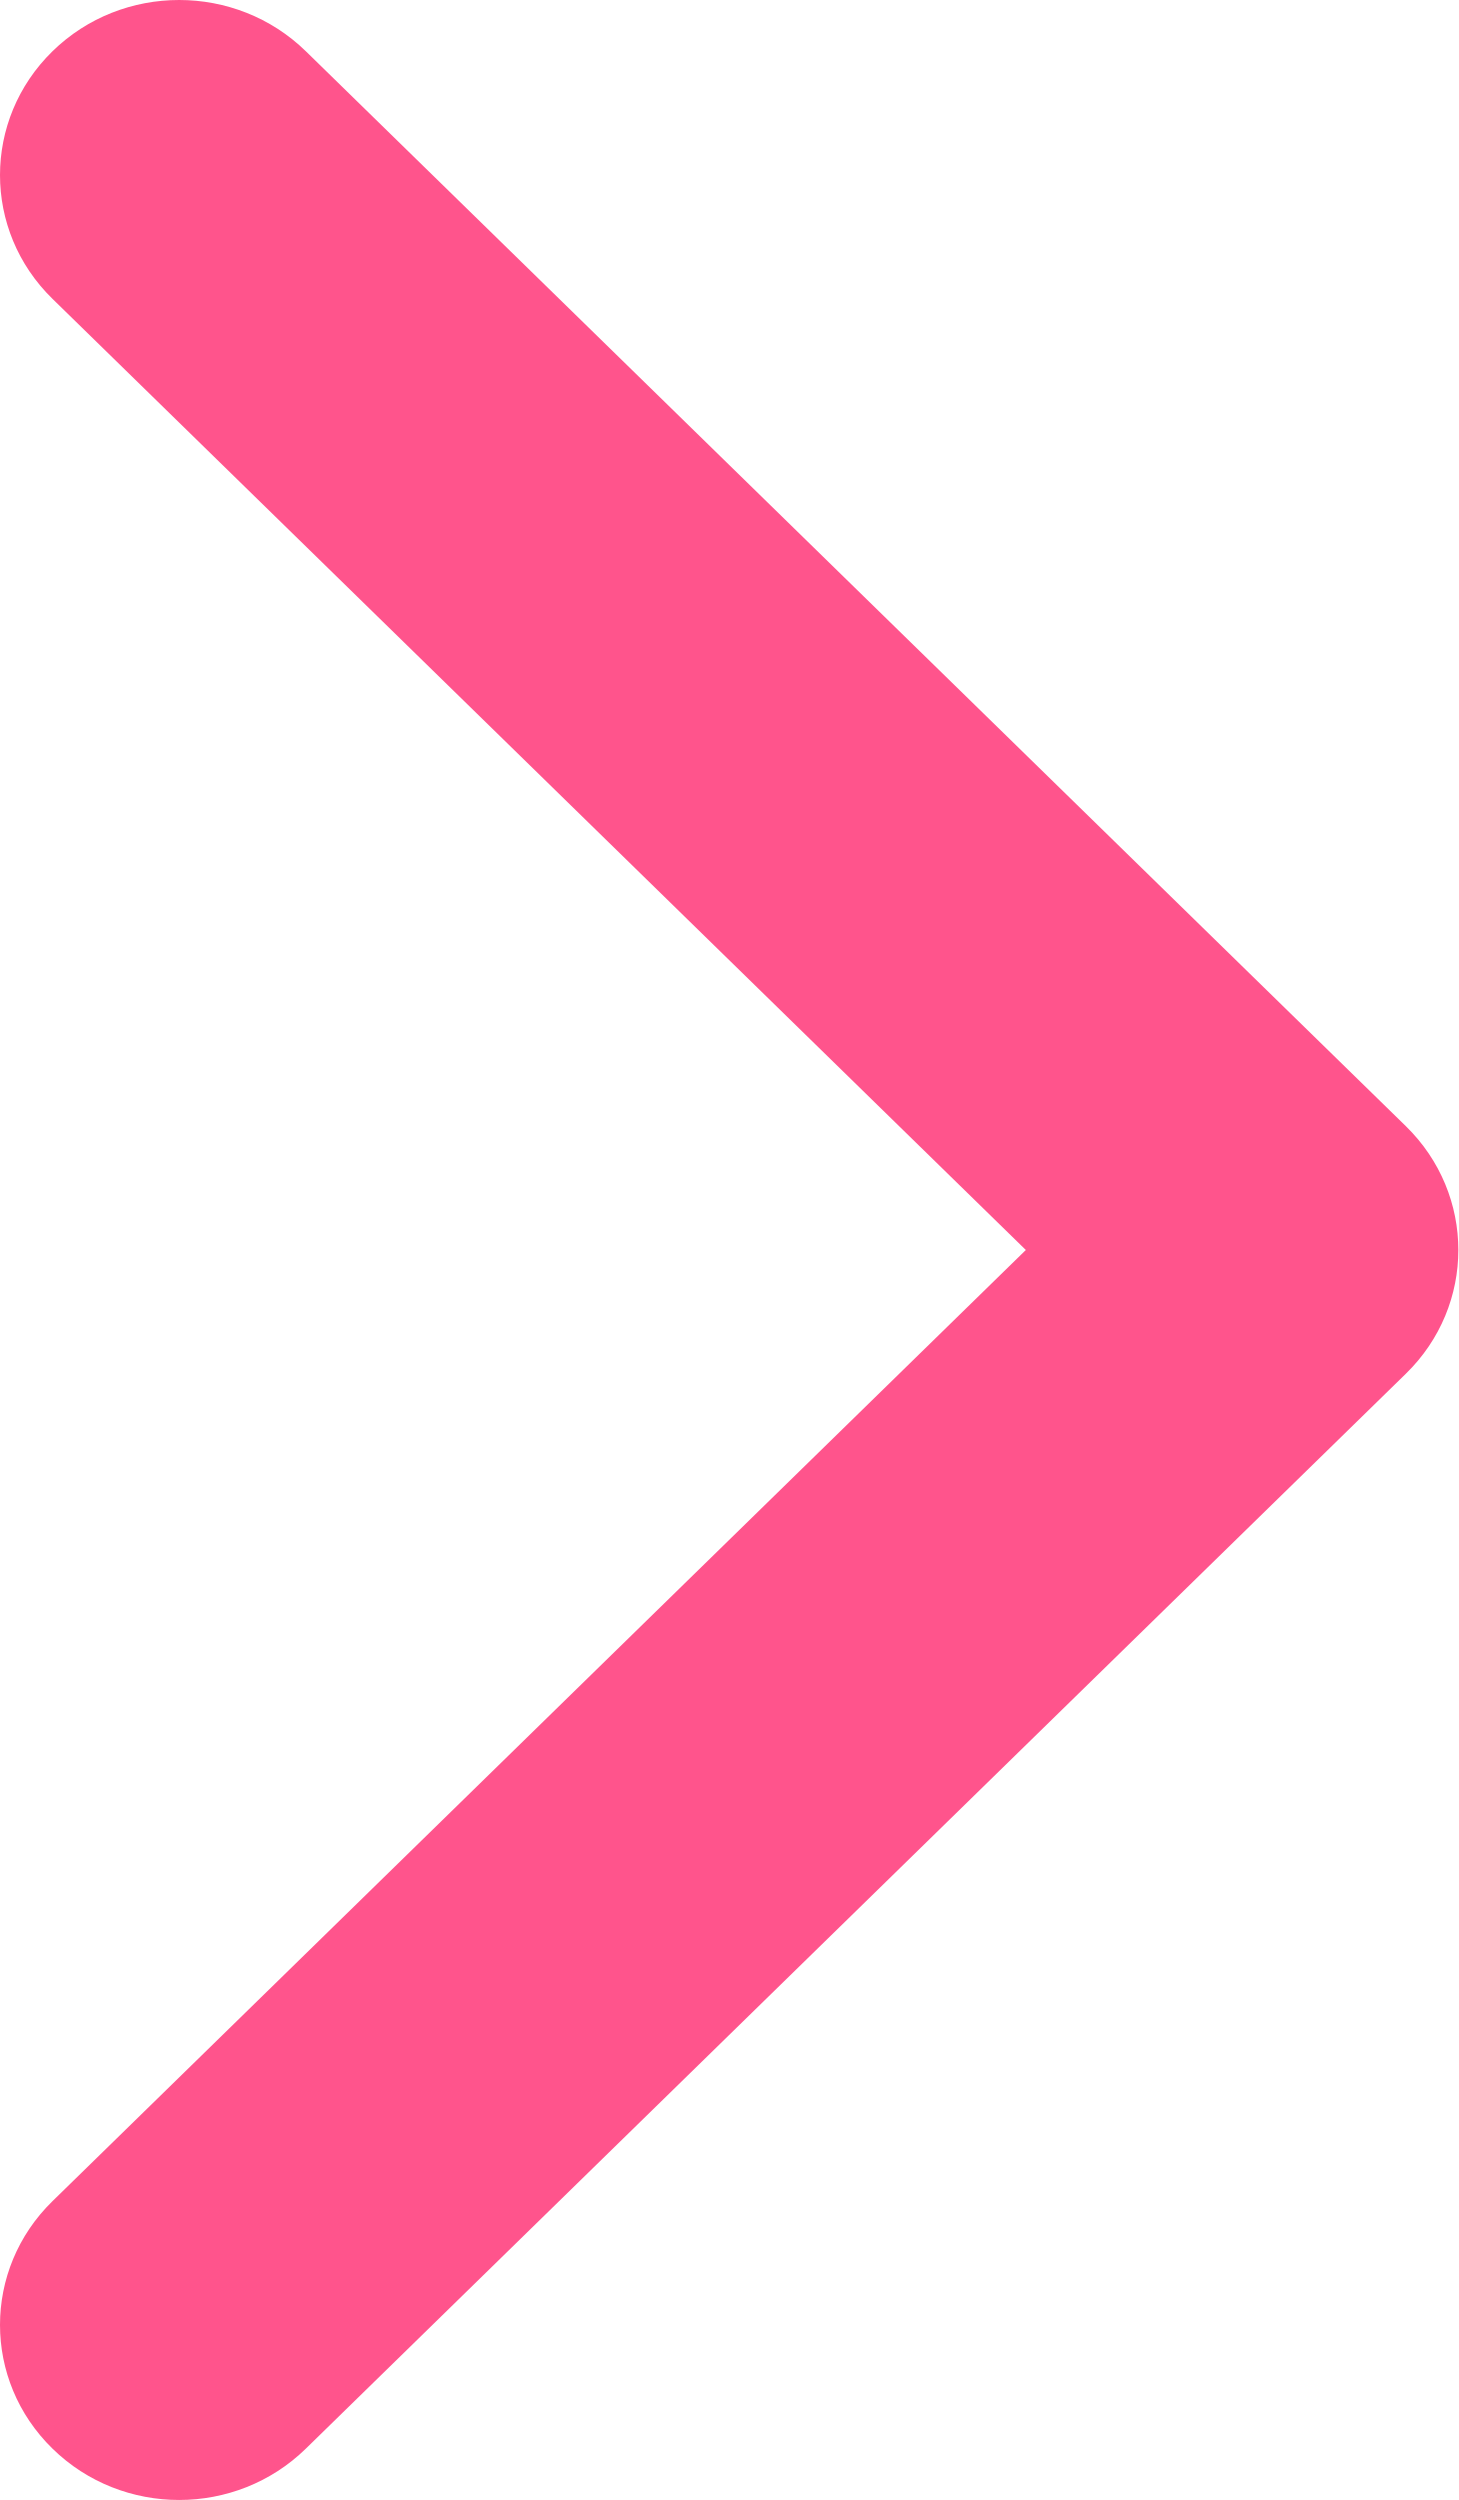
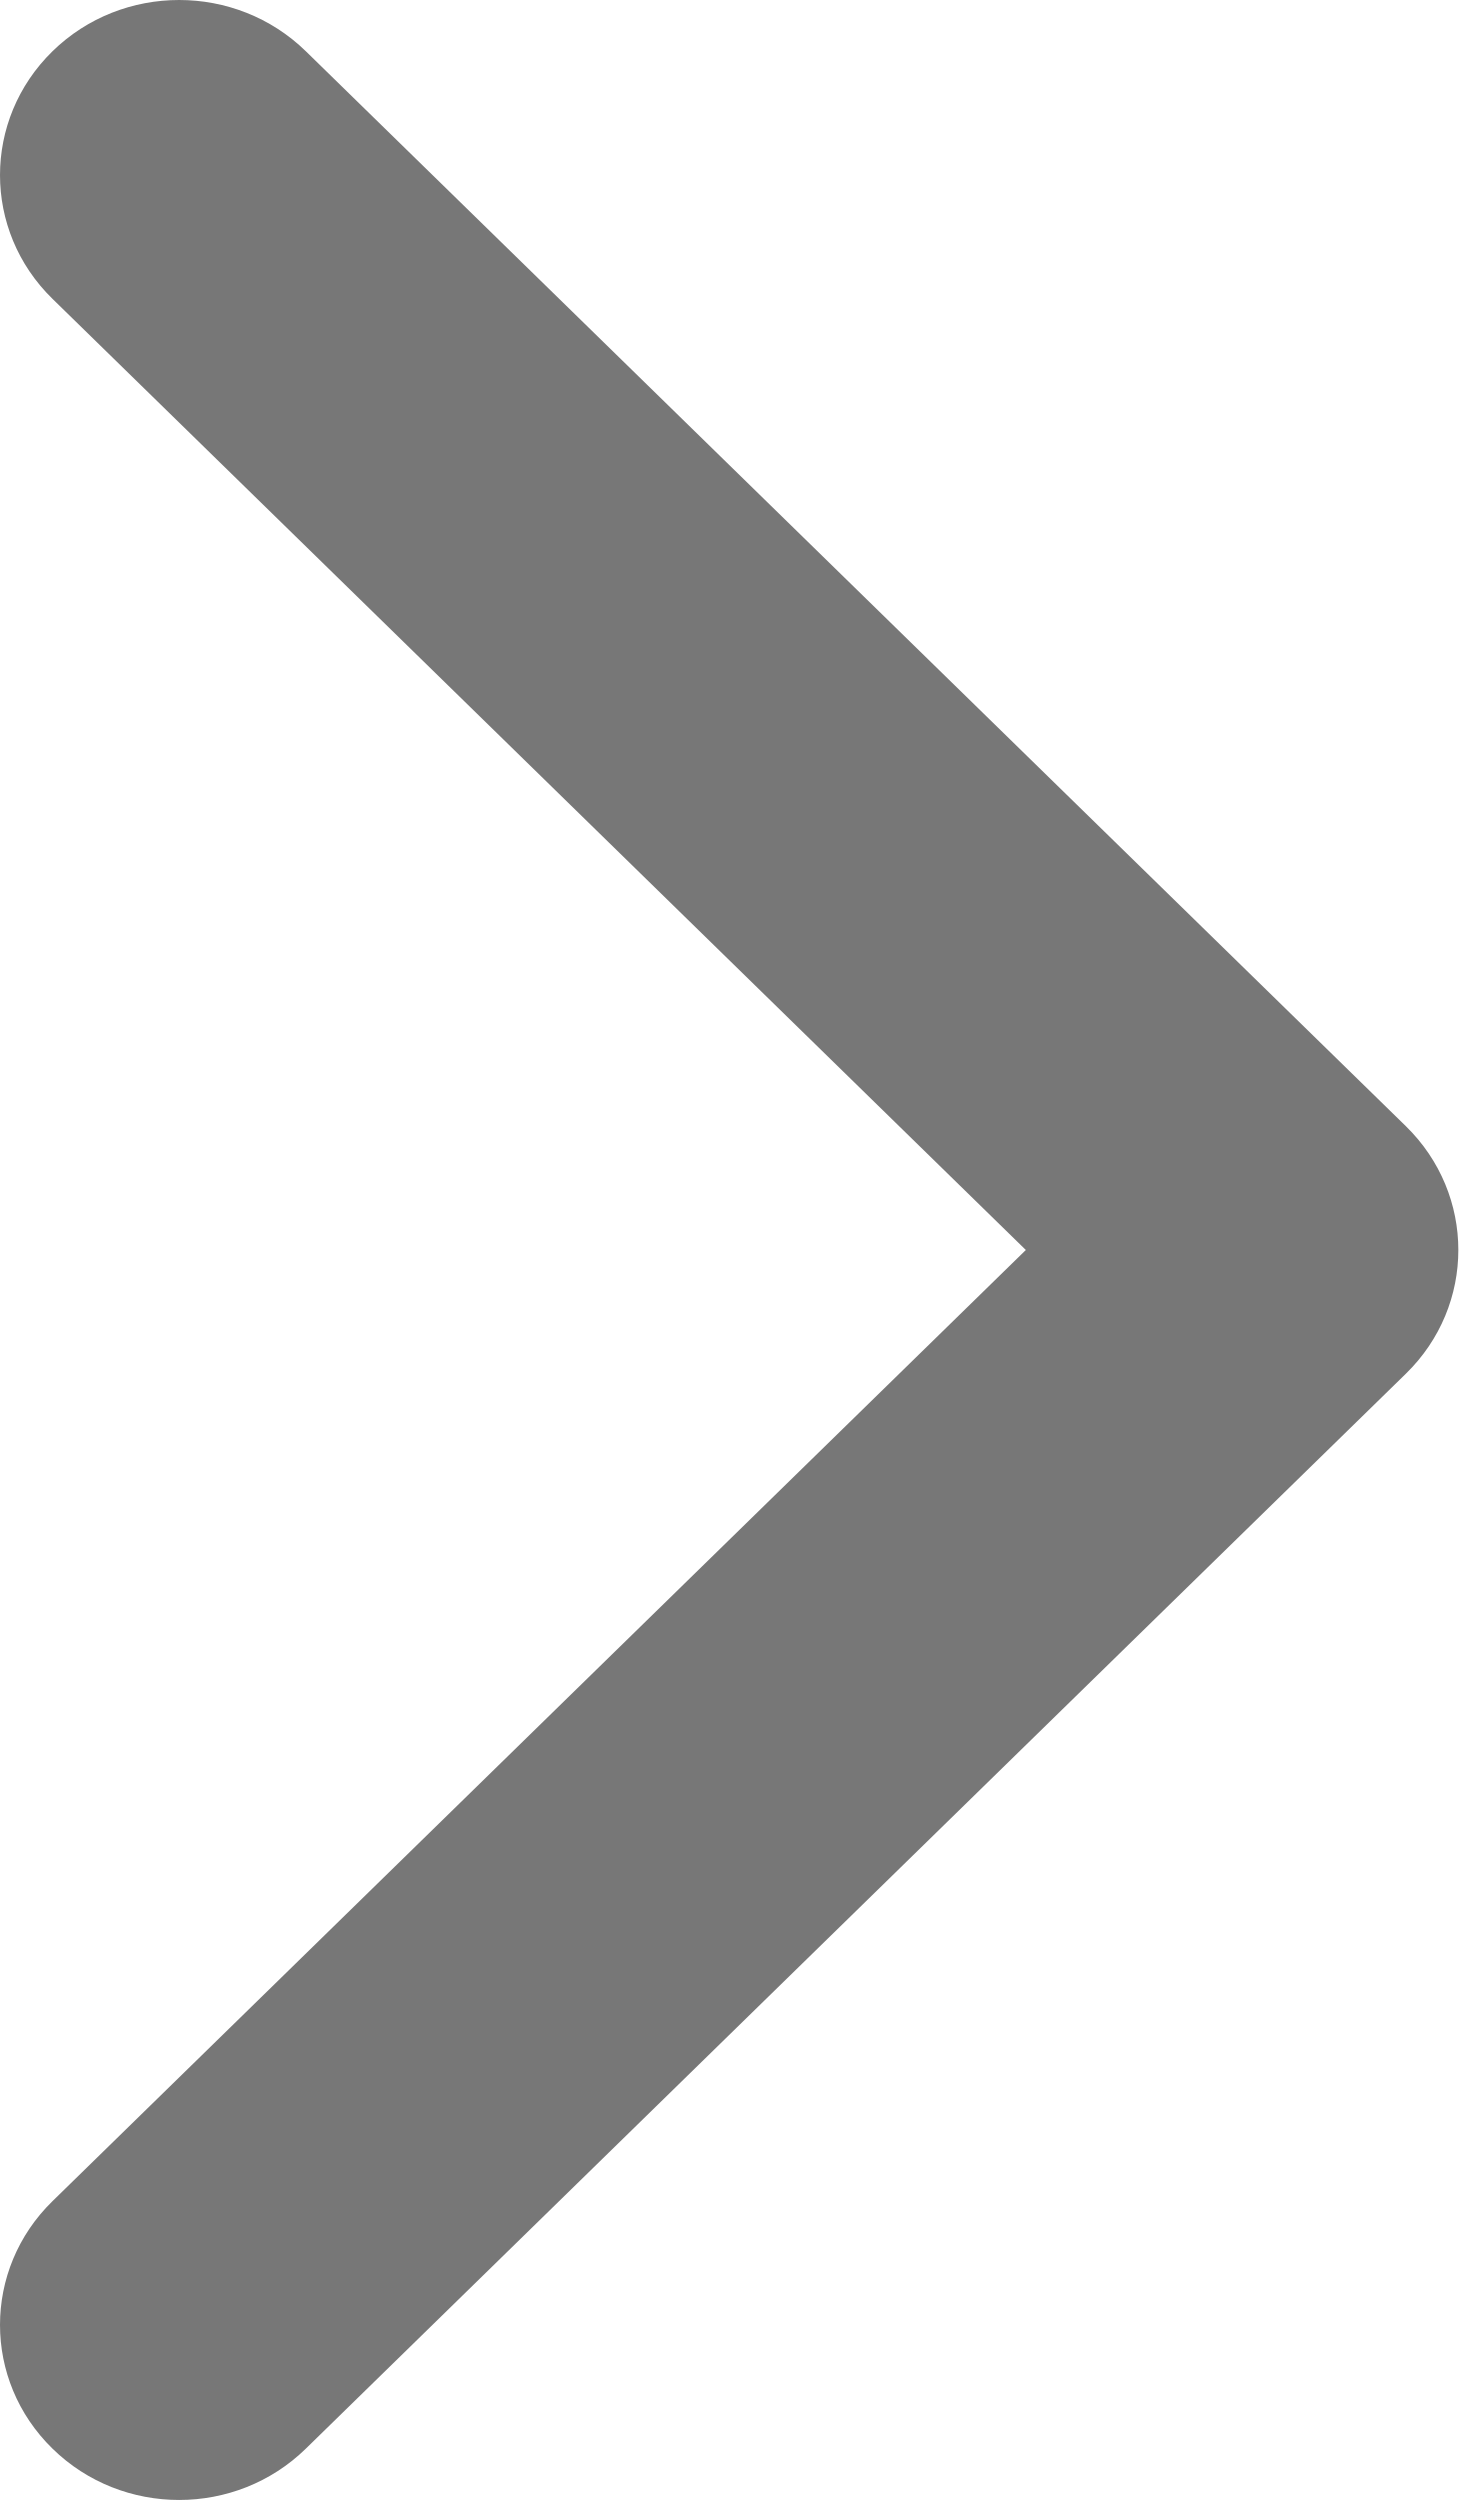
<svg xmlns="http://www.w3.org/2000/svg" width="14" height="24" viewBox="0 0 14 24" fill="none">
-   <path fill-rule="evenodd" clip-rule="evenodd" d="M13.496 13.188L2.936 23.507C2.264 24.164 1.175 24.164 0.504 23.507C-0.168 22.851 -0.168 21.787 0.504 21.131L9.848 12L0.504 2.869C-0.168 2.213 -0.168 1.149 0.504 0.492C1.175 -0.164 2.264 -0.164 2.936 0.492L13.497 10.812C13.832 11.14 14 11.57 14 12C14 12.43 13.832 12.86 13.496 13.188Z" fill="#FF548C" />
+   <path fill-rule="evenodd" clip-rule="evenodd" d="M13.496 13.188L2.936 23.507C2.264 24.164 1.175 24.164 0.504 23.507C-0.168 22.851 -0.168 21.787 0.504 21.131L9.848 12L0.504 2.869C-0.168 2.213 -0.168 1.149 0.504 0.492C1.175 -0.164 2.264 -0.164 2.936 0.492L13.497 10.812C13.832 11.14 14 11.57 14 12C14 12.43 13.832 12.86 13.496 13.188Z" fill="#777777" />
</svg>
